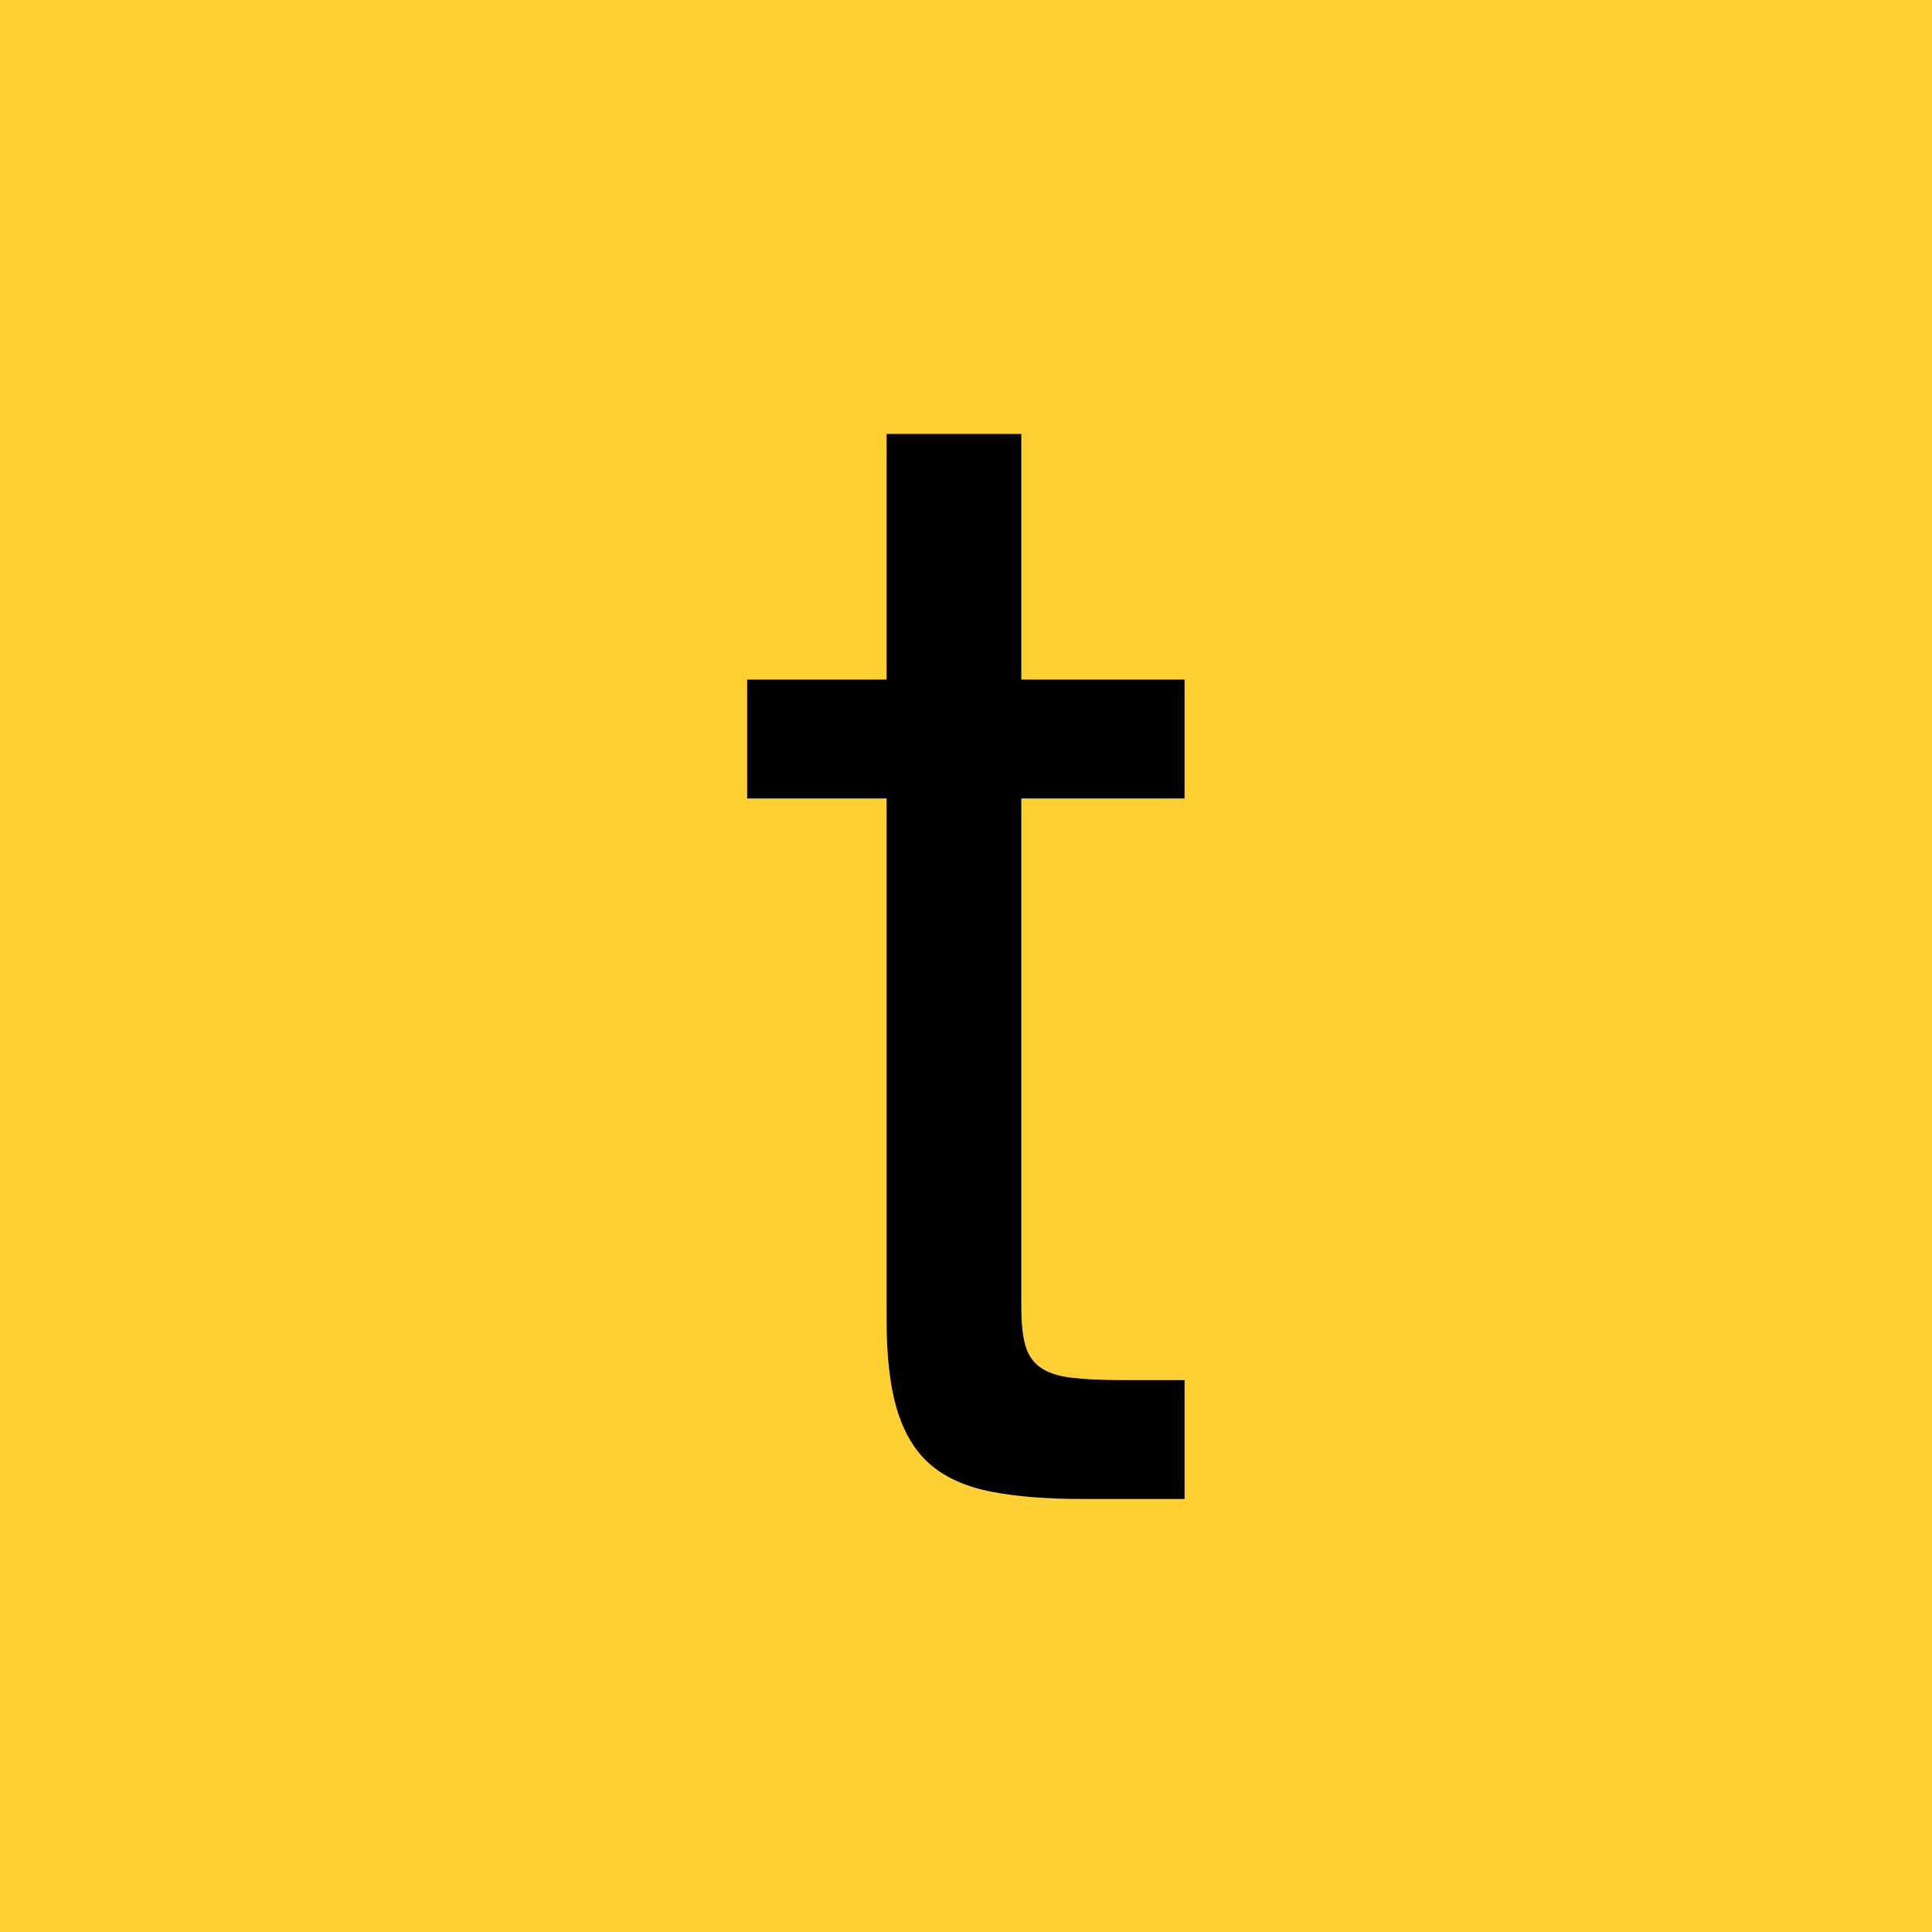
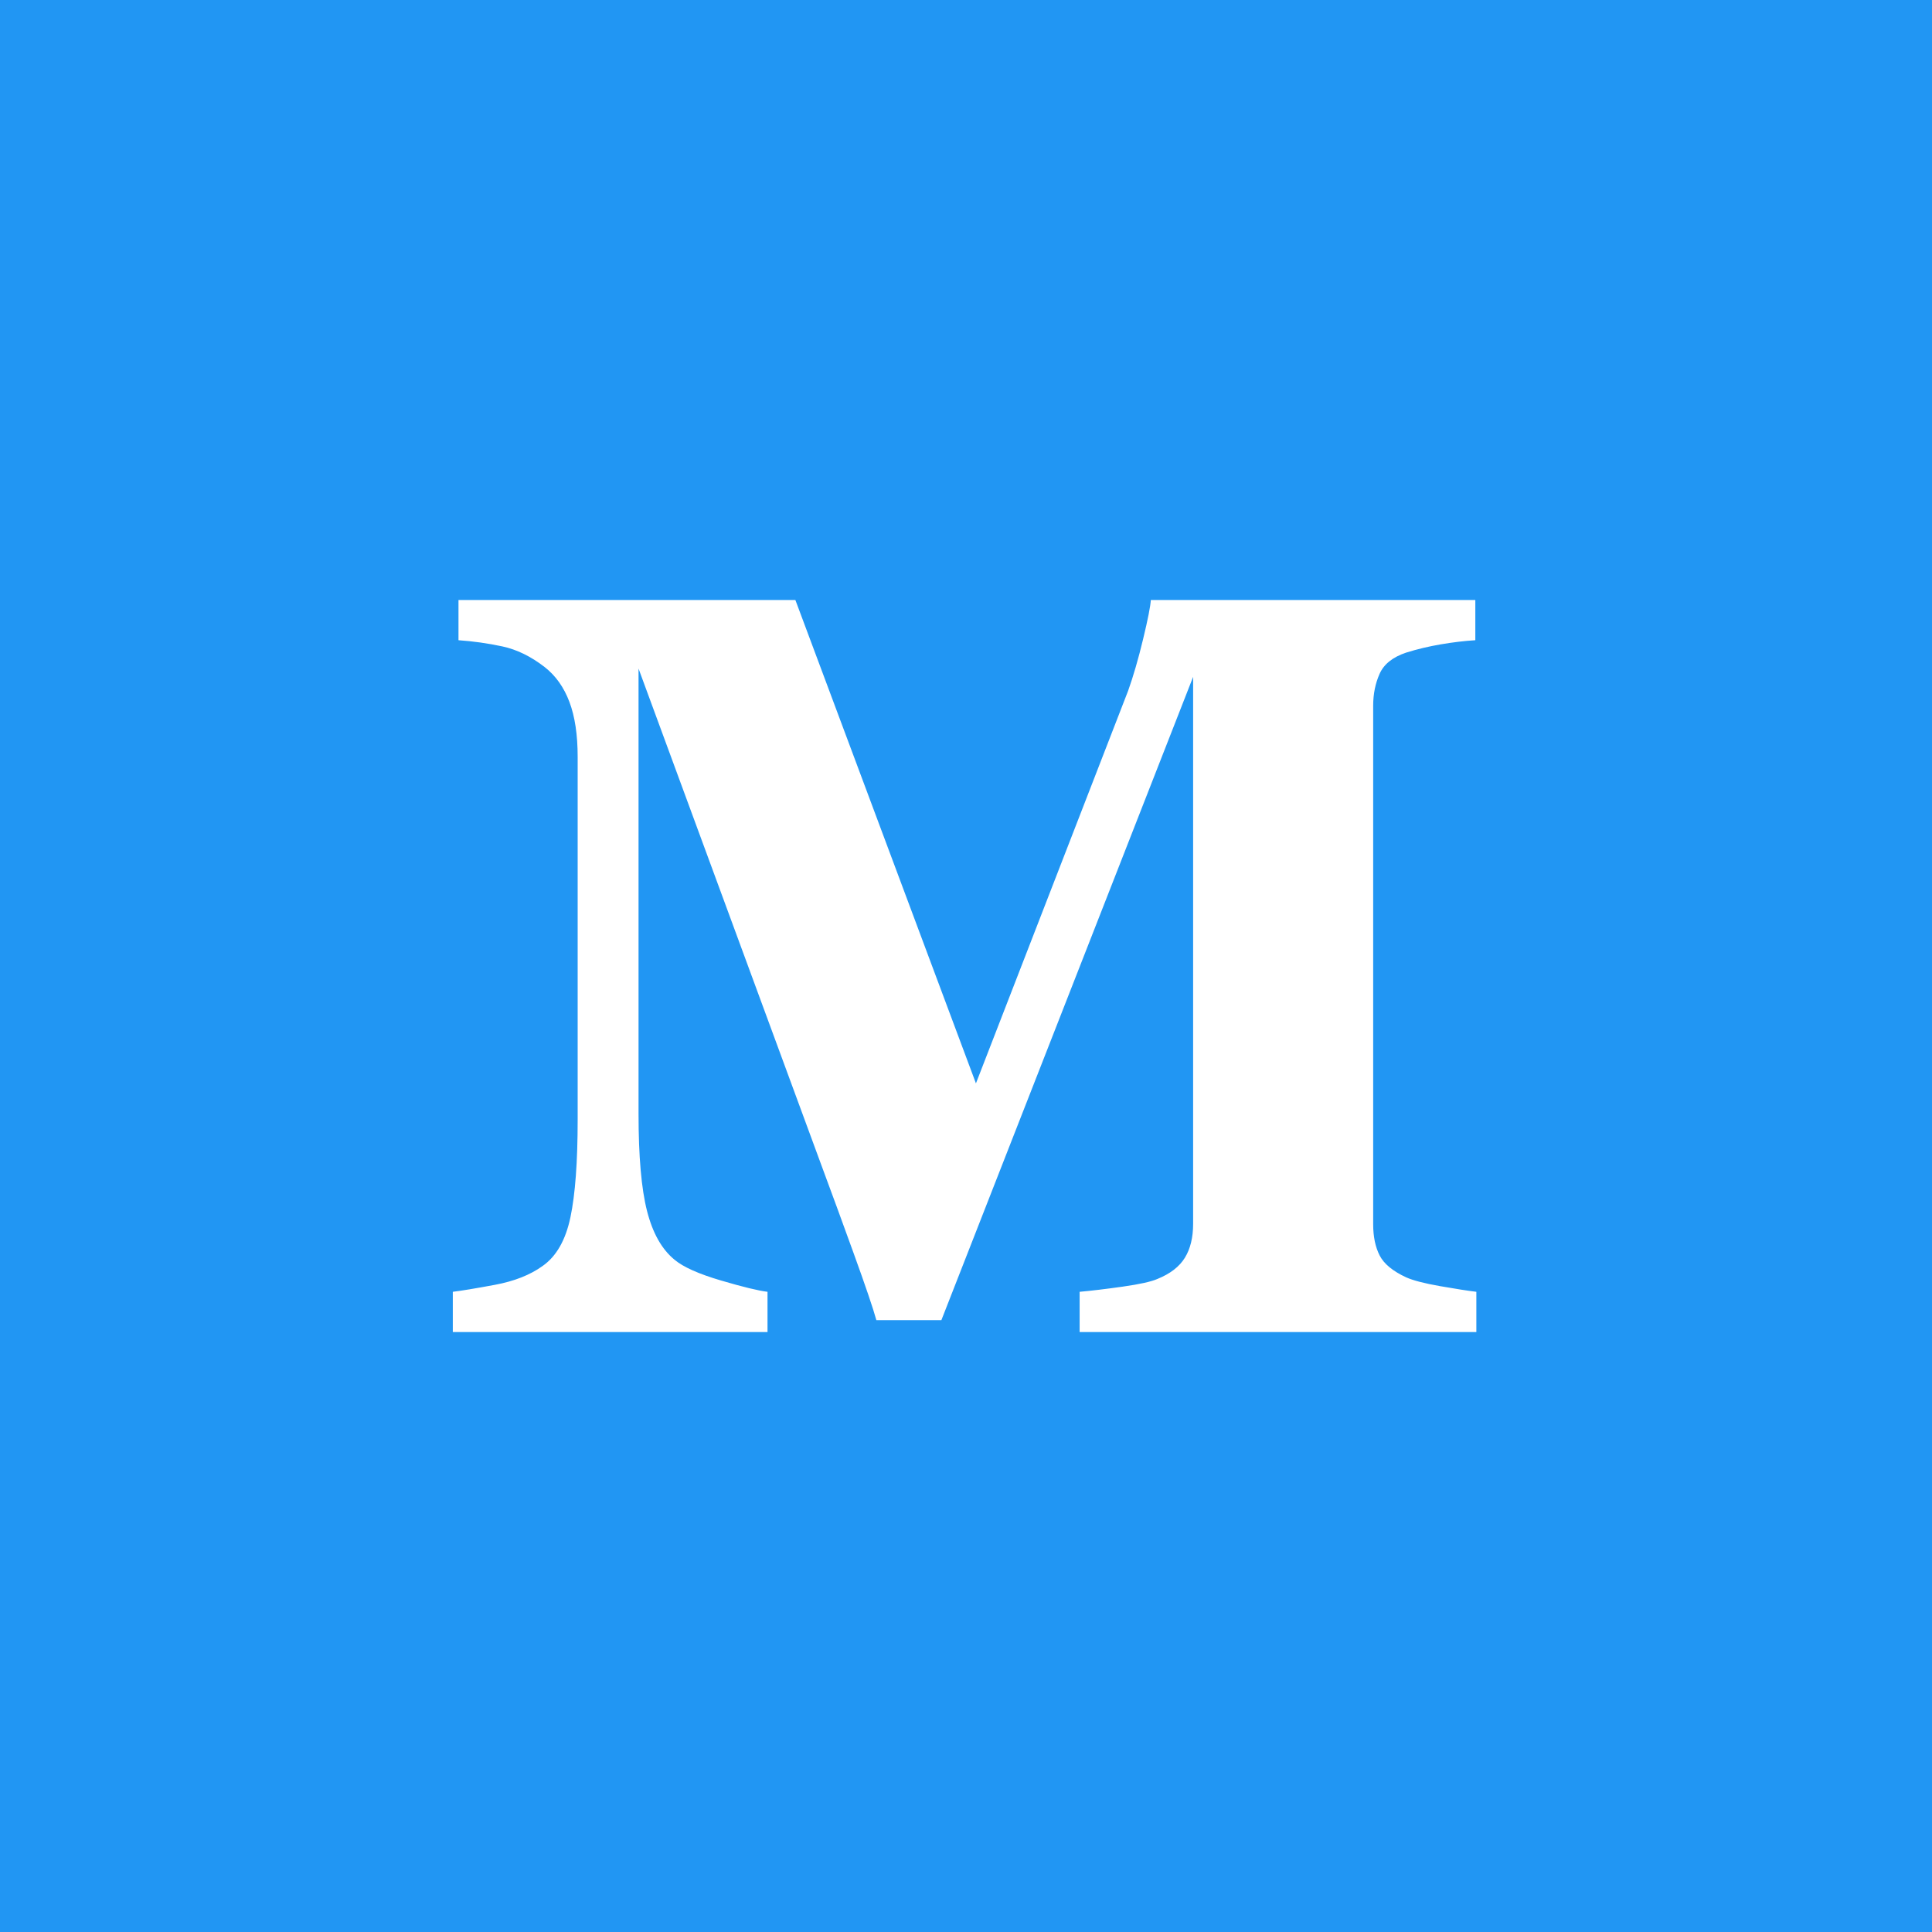
<svg xmlns="http://www.w3.org/2000/svg" width="512" height="512" viewBox="0 0 512 512">
  <g fill="none">
-     <rect width="512" height="512" fill="#FFD034" />
-     <path fill="#000" d="M313.92,397.24 L313.92,365.74 L297.54,365.74 C291.94,365.74 287.39,365.53 283.89,365.11 C280.39,364.69 277.66,363.78 275.7,362.38 C273.74,360.98 272.41,359.02 271.71,356.5 C271.01,353.98 270.66,350.62 270.66,346.42 L270.66,211.6 L313.92,211.6 L313.92,180.1 L270.66,180.1 L270.66,115 L234.96,115 L234.96,180.1 L198,180.1 L198,211.6 L234.96,211.6 L234.96,349.78 C234.96,359.86 235.94,367.98 237.9,374.14 C239.86,380.3 242.87,385.06 246.93,388.42 C250.99,391.78 256.31,394.09 262.89,395.35 C269.47,396.61 277.38,397.24 286.62,397.24 L313.92,397.24 Z" />
+     <rect width="512" height="512" fill="#2196F3" />
+     <path fill="#FFF" d="M203.398,353.004 L203.398,342.34 C201.029,342.066 196.904,341.064 191.025,339.332 C185.146,337.6 181.068,335.777 178.789,333.863 C175.417,331.129 172.979,326.822 171.475,320.943 C169.971,315.064 169.219,306.474 169.219,295.172 L169.219,295.172 L169.219,177.184 L218.301,310.484 C220.306,315.862 222.926,323.017 226.162,331.949 C229.398,340.882 231.426,346.852 232.246,349.859 L232.246,349.859 L249.473,349.859 L316.191,179.371 L316.191,324.293 C316.191,327.939 315.462,330.947 314.004,333.316 C312.546,335.686 310.13,337.555 306.758,338.922 C305.117,339.651 302.041,340.335 297.529,340.973 C293.018,341.611 289.212,342.066 286.113,342.34 L286.113,342.34 L286.113,353.004 L391.25,353.004 L391.25,342.34 C388.971,342.066 385.758,341.565 381.611,340.836 C377.464,340.107 374.479,339.332 372.656,338.512 C369.102,336.871 366.755,334.934 365.615,332.701 C364.476,330.468 363.906,327.711 363.906,324.43 L363.906,324.43 L363.906,187.027 C363.906,183.928 364.476,181.103 365.615,178.551 C366.755,175.999 369.102,174.13 372.656,172.945 C375.573,172.034 378.626,171.305 381.816,170.758 C385.007,170.211 388.06,169.846 390.977,169.664 L390.977,169.664 L390.977,159 L304.98,159 C304.889,160.641 304.206,164.104 302.93,169.391 C301.654,174.677 300.332,179.234 298.965,183.062 L298.965,183.062 L258.633,287.105 L210.781,159 L121.504,159 L121.504,169.664 C125.423,169.938 129.297,170.484 133.125,171.305 C136.953,172.125 140.69,173.948 144.336,176.773 C147.253,179.052 149.44,182.128 150.898,186.002 C152.357,189.876 153.086,194.729 153.086,200.562 L153.086,200.562 L153.086,296.676 C153.086,307.887 152.448,316.523 151.172,322.584 C149.896,328.645 147.435,332.952 143.789,335.504 C140.508,337.874 136.292,339.537 131.143,340.494 C125.993,341.451 122.279,342.066 120,342.34 L120,342.34 L120,353.004 L203.398,353.004 Z" />
  </g>
</svg>
